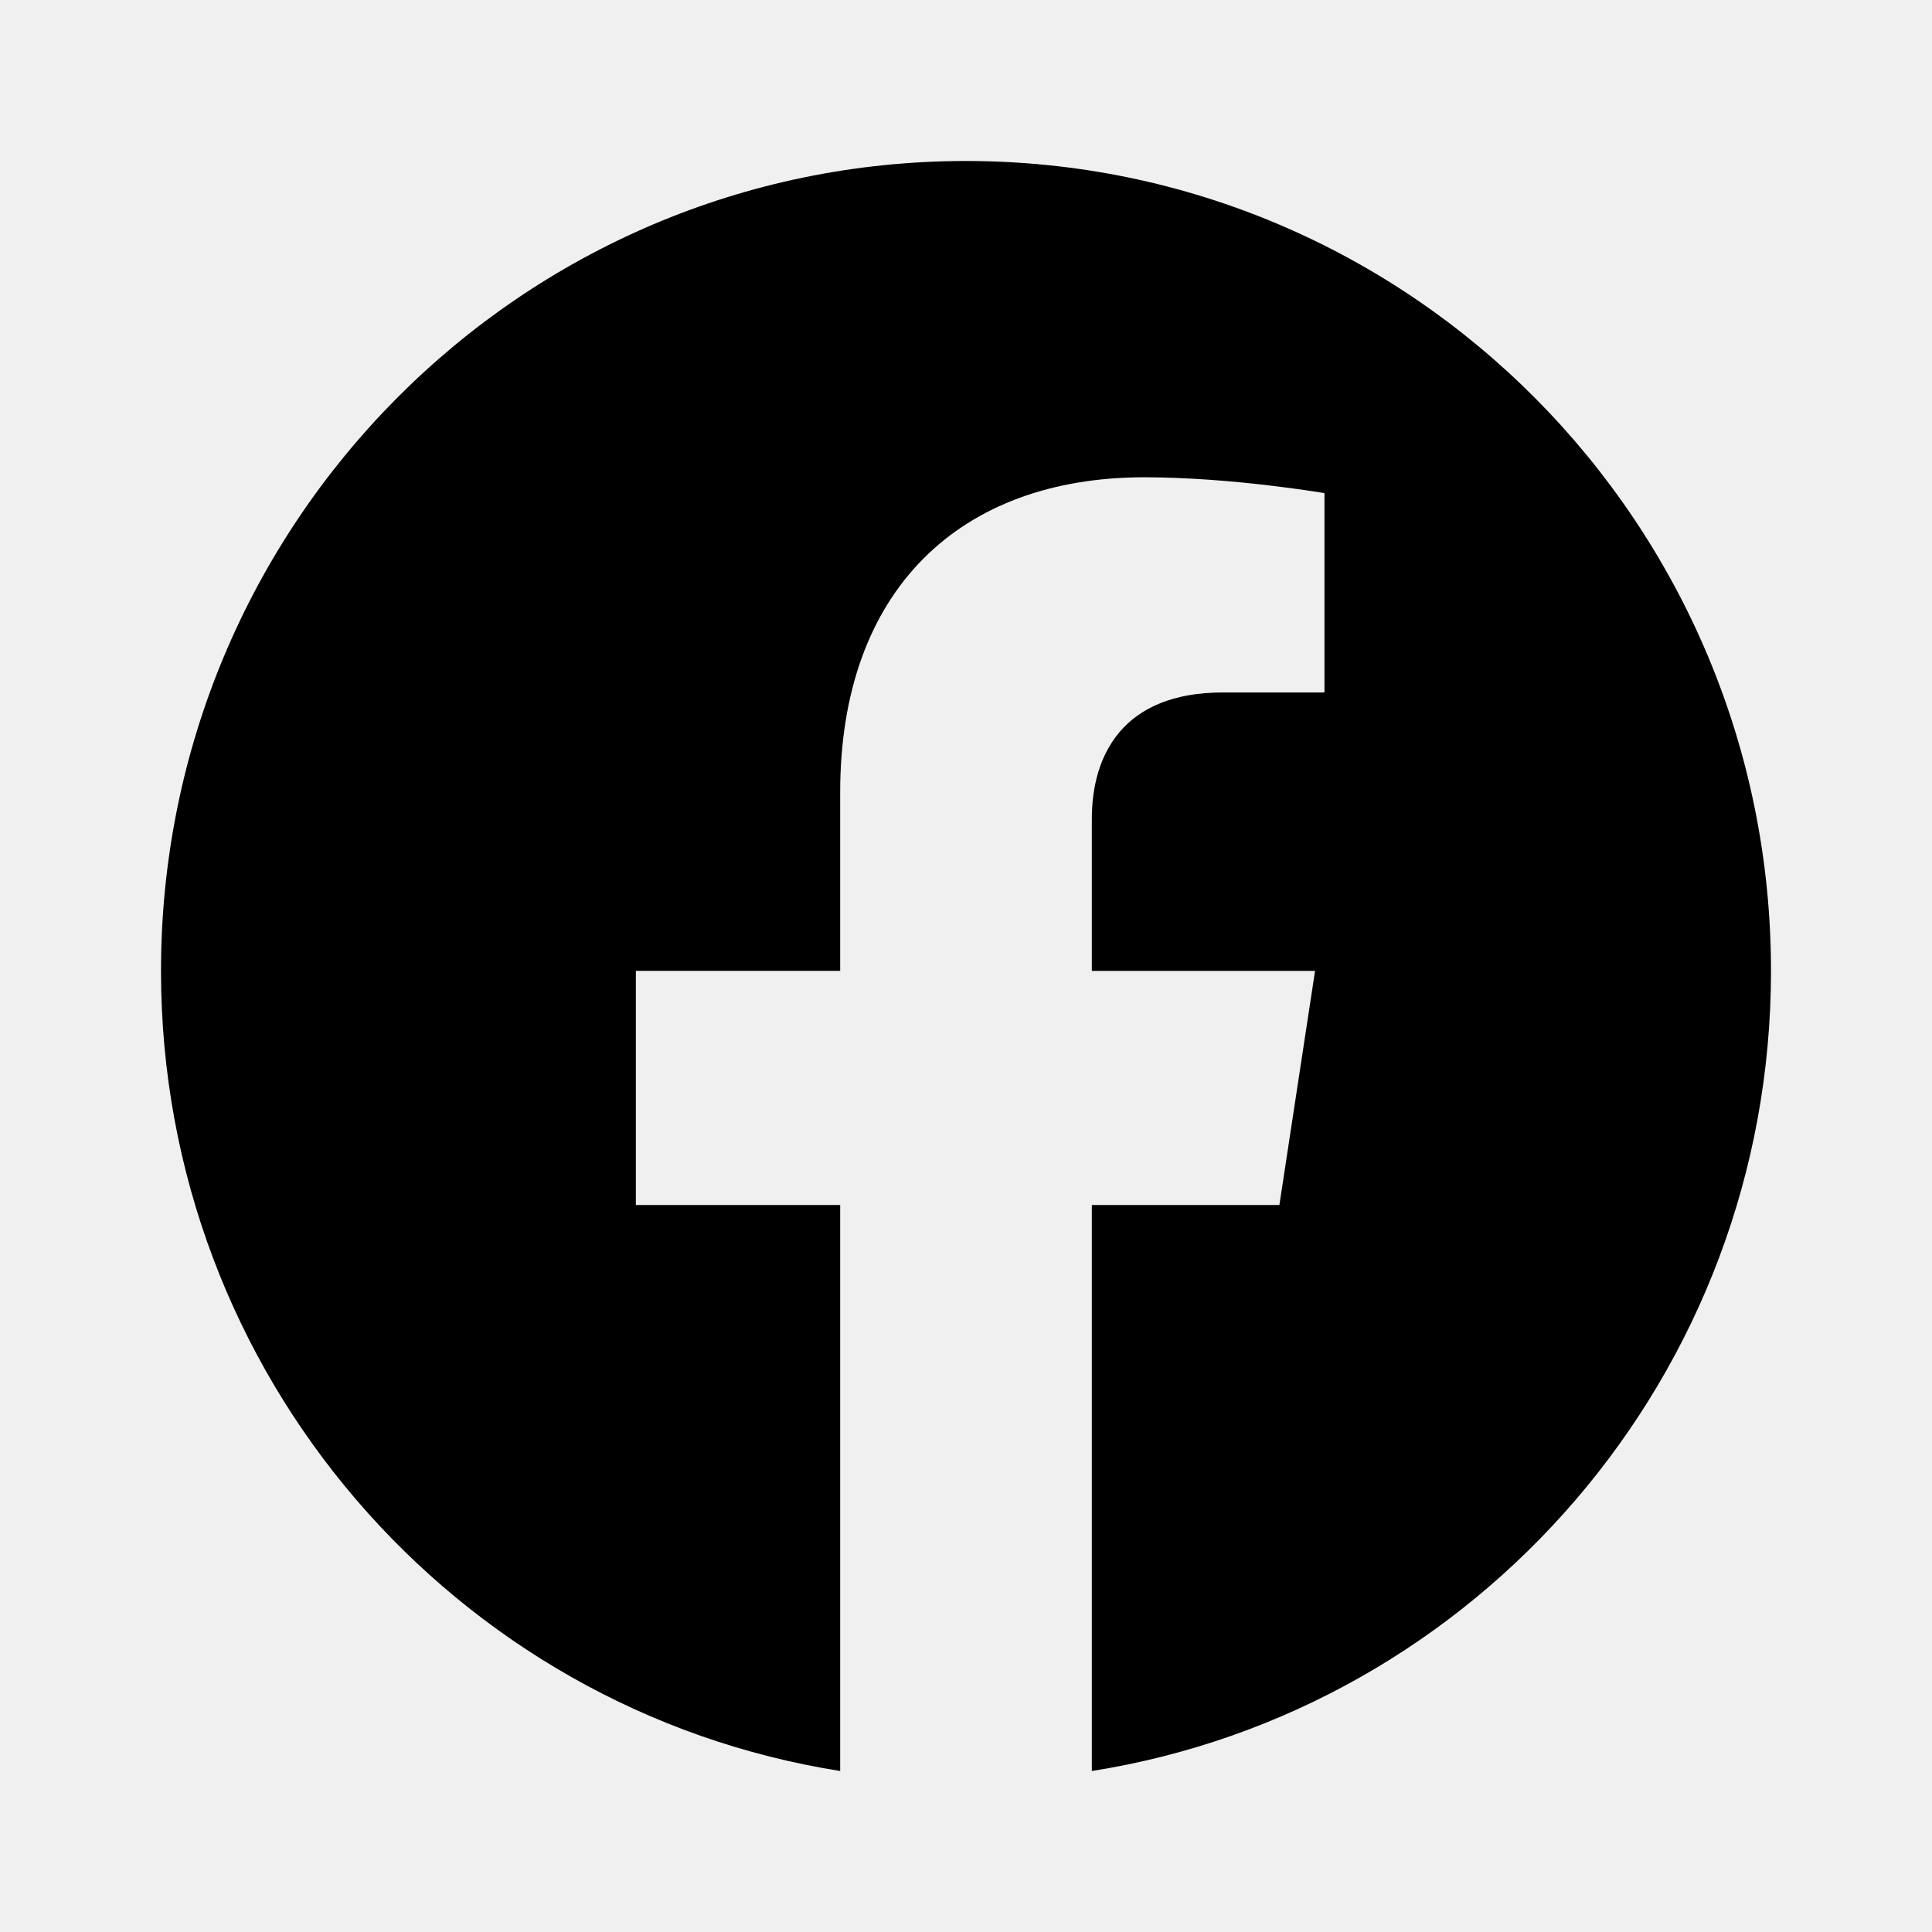
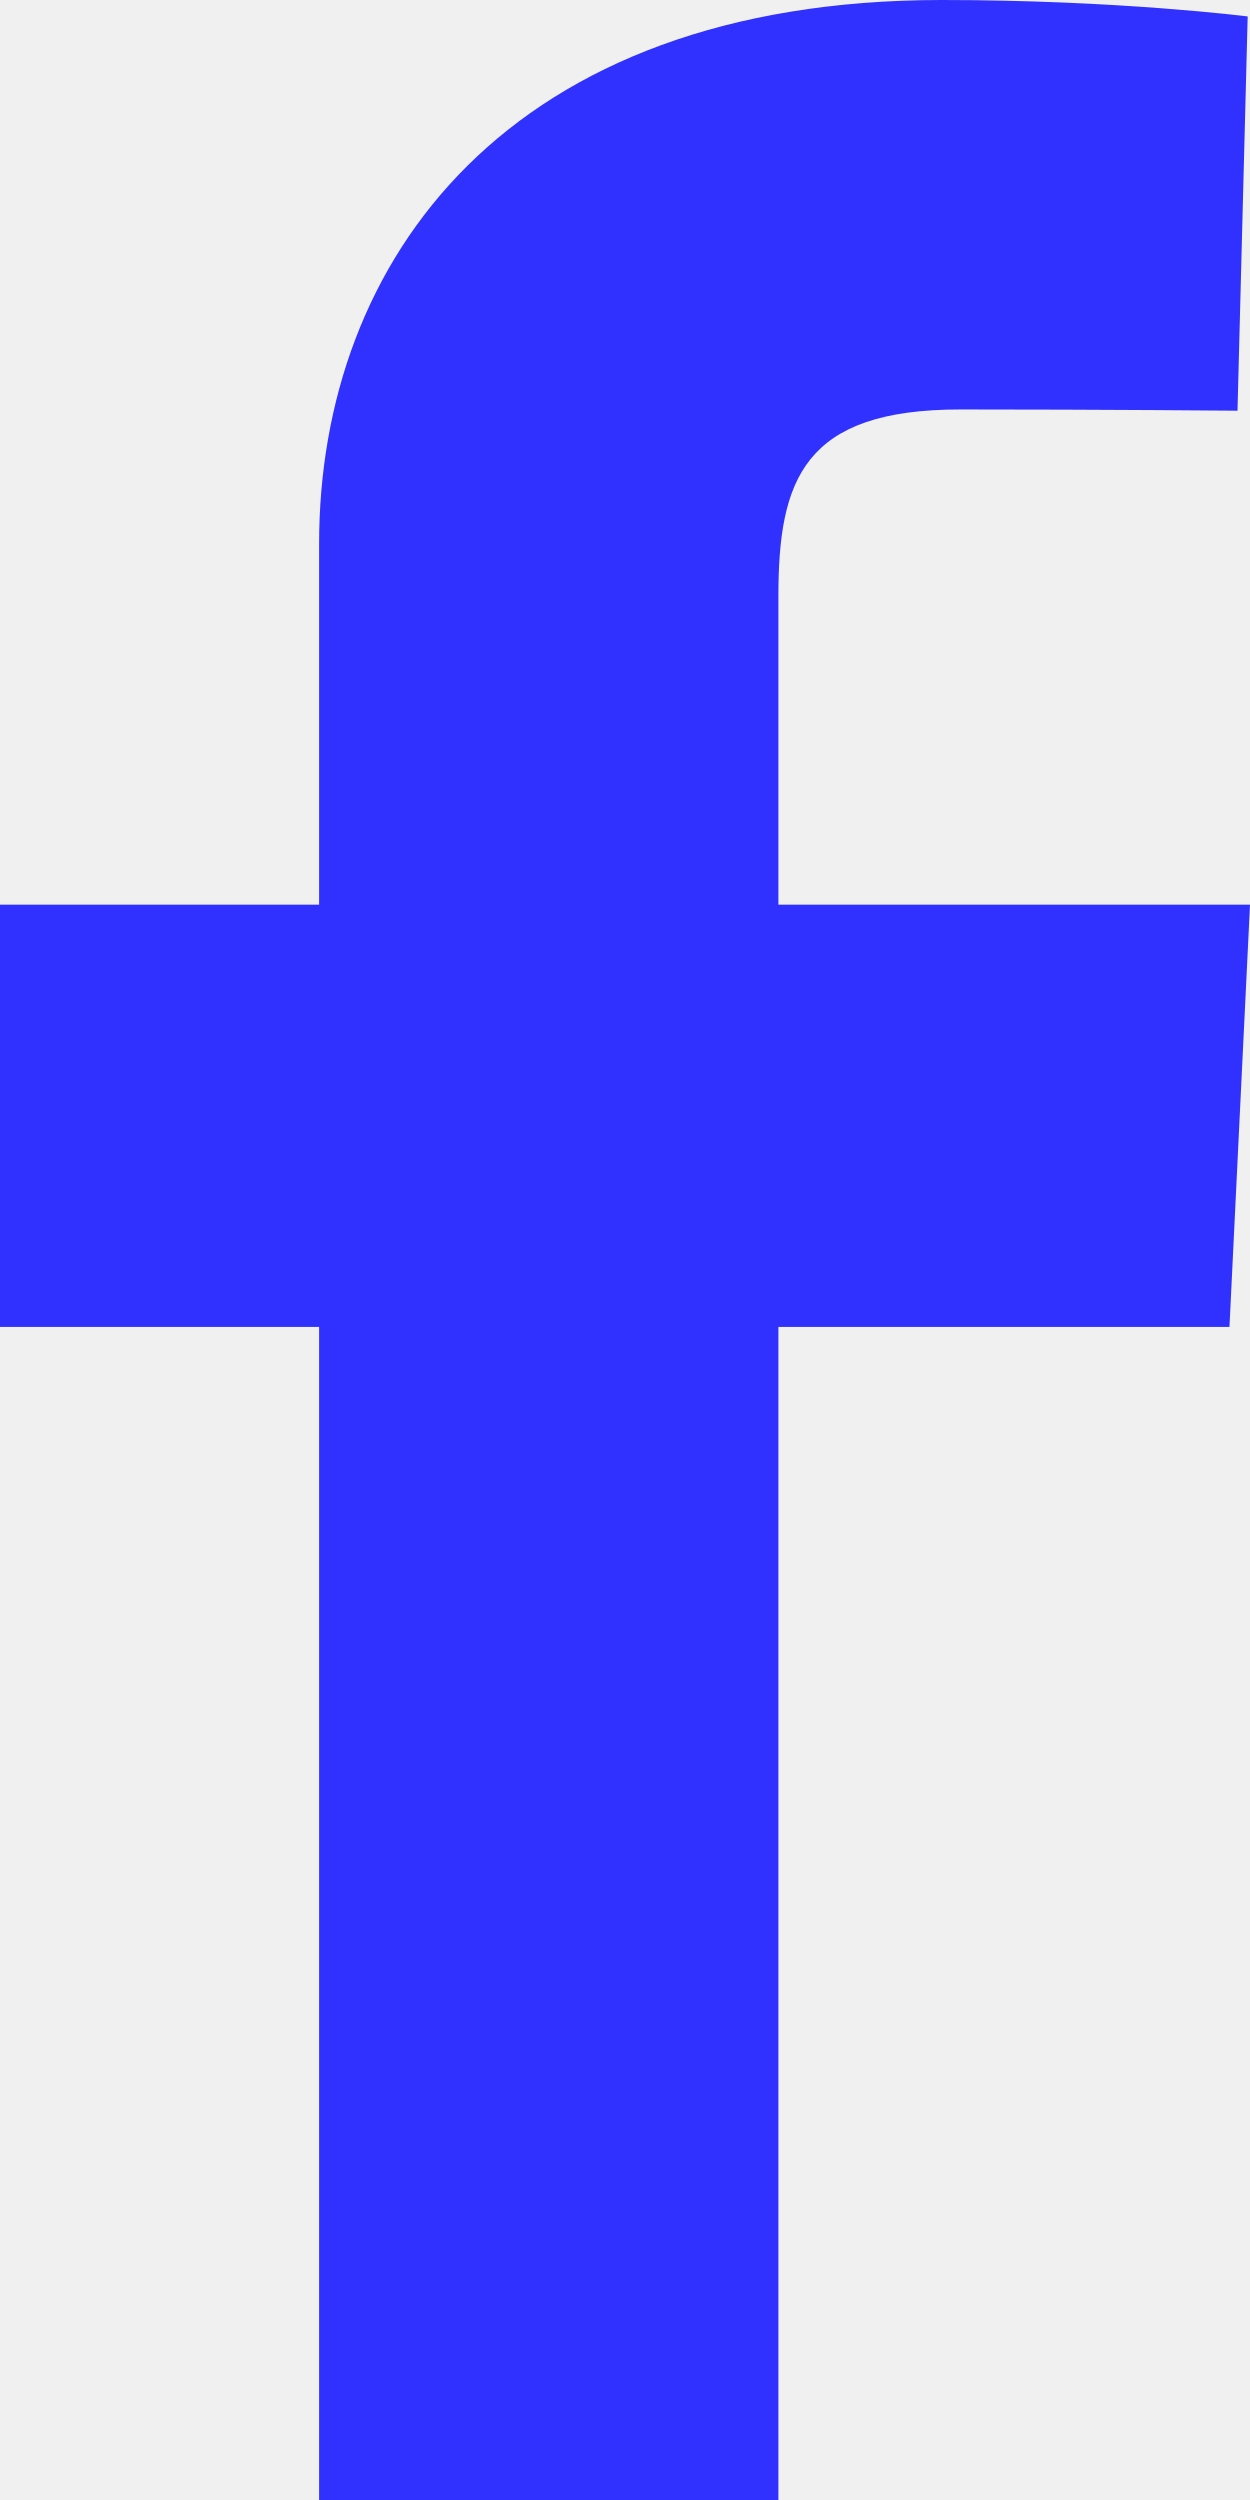
- <svg xmlns="http://www.w3.org/2000/svg" width="24" height="24" viewBox="0 0 24 24" fill="none">
-   <path d="M22 12.061C22 6.504 17.523 2 12 2C6.477 2 2 6.504 2 12.061C2 17.083 5.656 21.245 10.437 22V14.969H7.899V12.06H10.437V9.844C10.437 7.323 11.93 5.929 14.215 5.929C15.308 5.929 16.453 6.126 16.453 6.126V8.602H15.191C13.949 8.602 13.563 9.378 13.563 10.174V12.061H16.336L15.893 14.969H13.563V22C18.344 21.245 22 17.083 22 12.061Z" fill="black" />
+ <svg xmlns="http://www.w3.org/2000/svg" width="7" height="14" viewBox="0 0 7 14" fill="none">
+   <g clip-path="url(#clip0_117_415)">
+     <path d="M1.787 14V7.431H-0V5.066H1.787V3.045C1.787 1.458 2.842 0 5.274 0C6.259 0 6.987 0.092 6.987 0.092L6.93 2.3C6.93 2.3 6.187 2.293 5.377 2.293C4.5 2.293 4.359 2.686 4.359 3.339V5.066H7L6.885 7.431H4.359V14H1.787Z" fill="#3131FF" />
+   </g>
+   <defs>
+     <clipPath id="clip0_117_415">
+       <rect width="7" height="14" fill="white" transform="translate(-0.000244141)" />
+     </clipPath>
+   </defs>
</svg>
